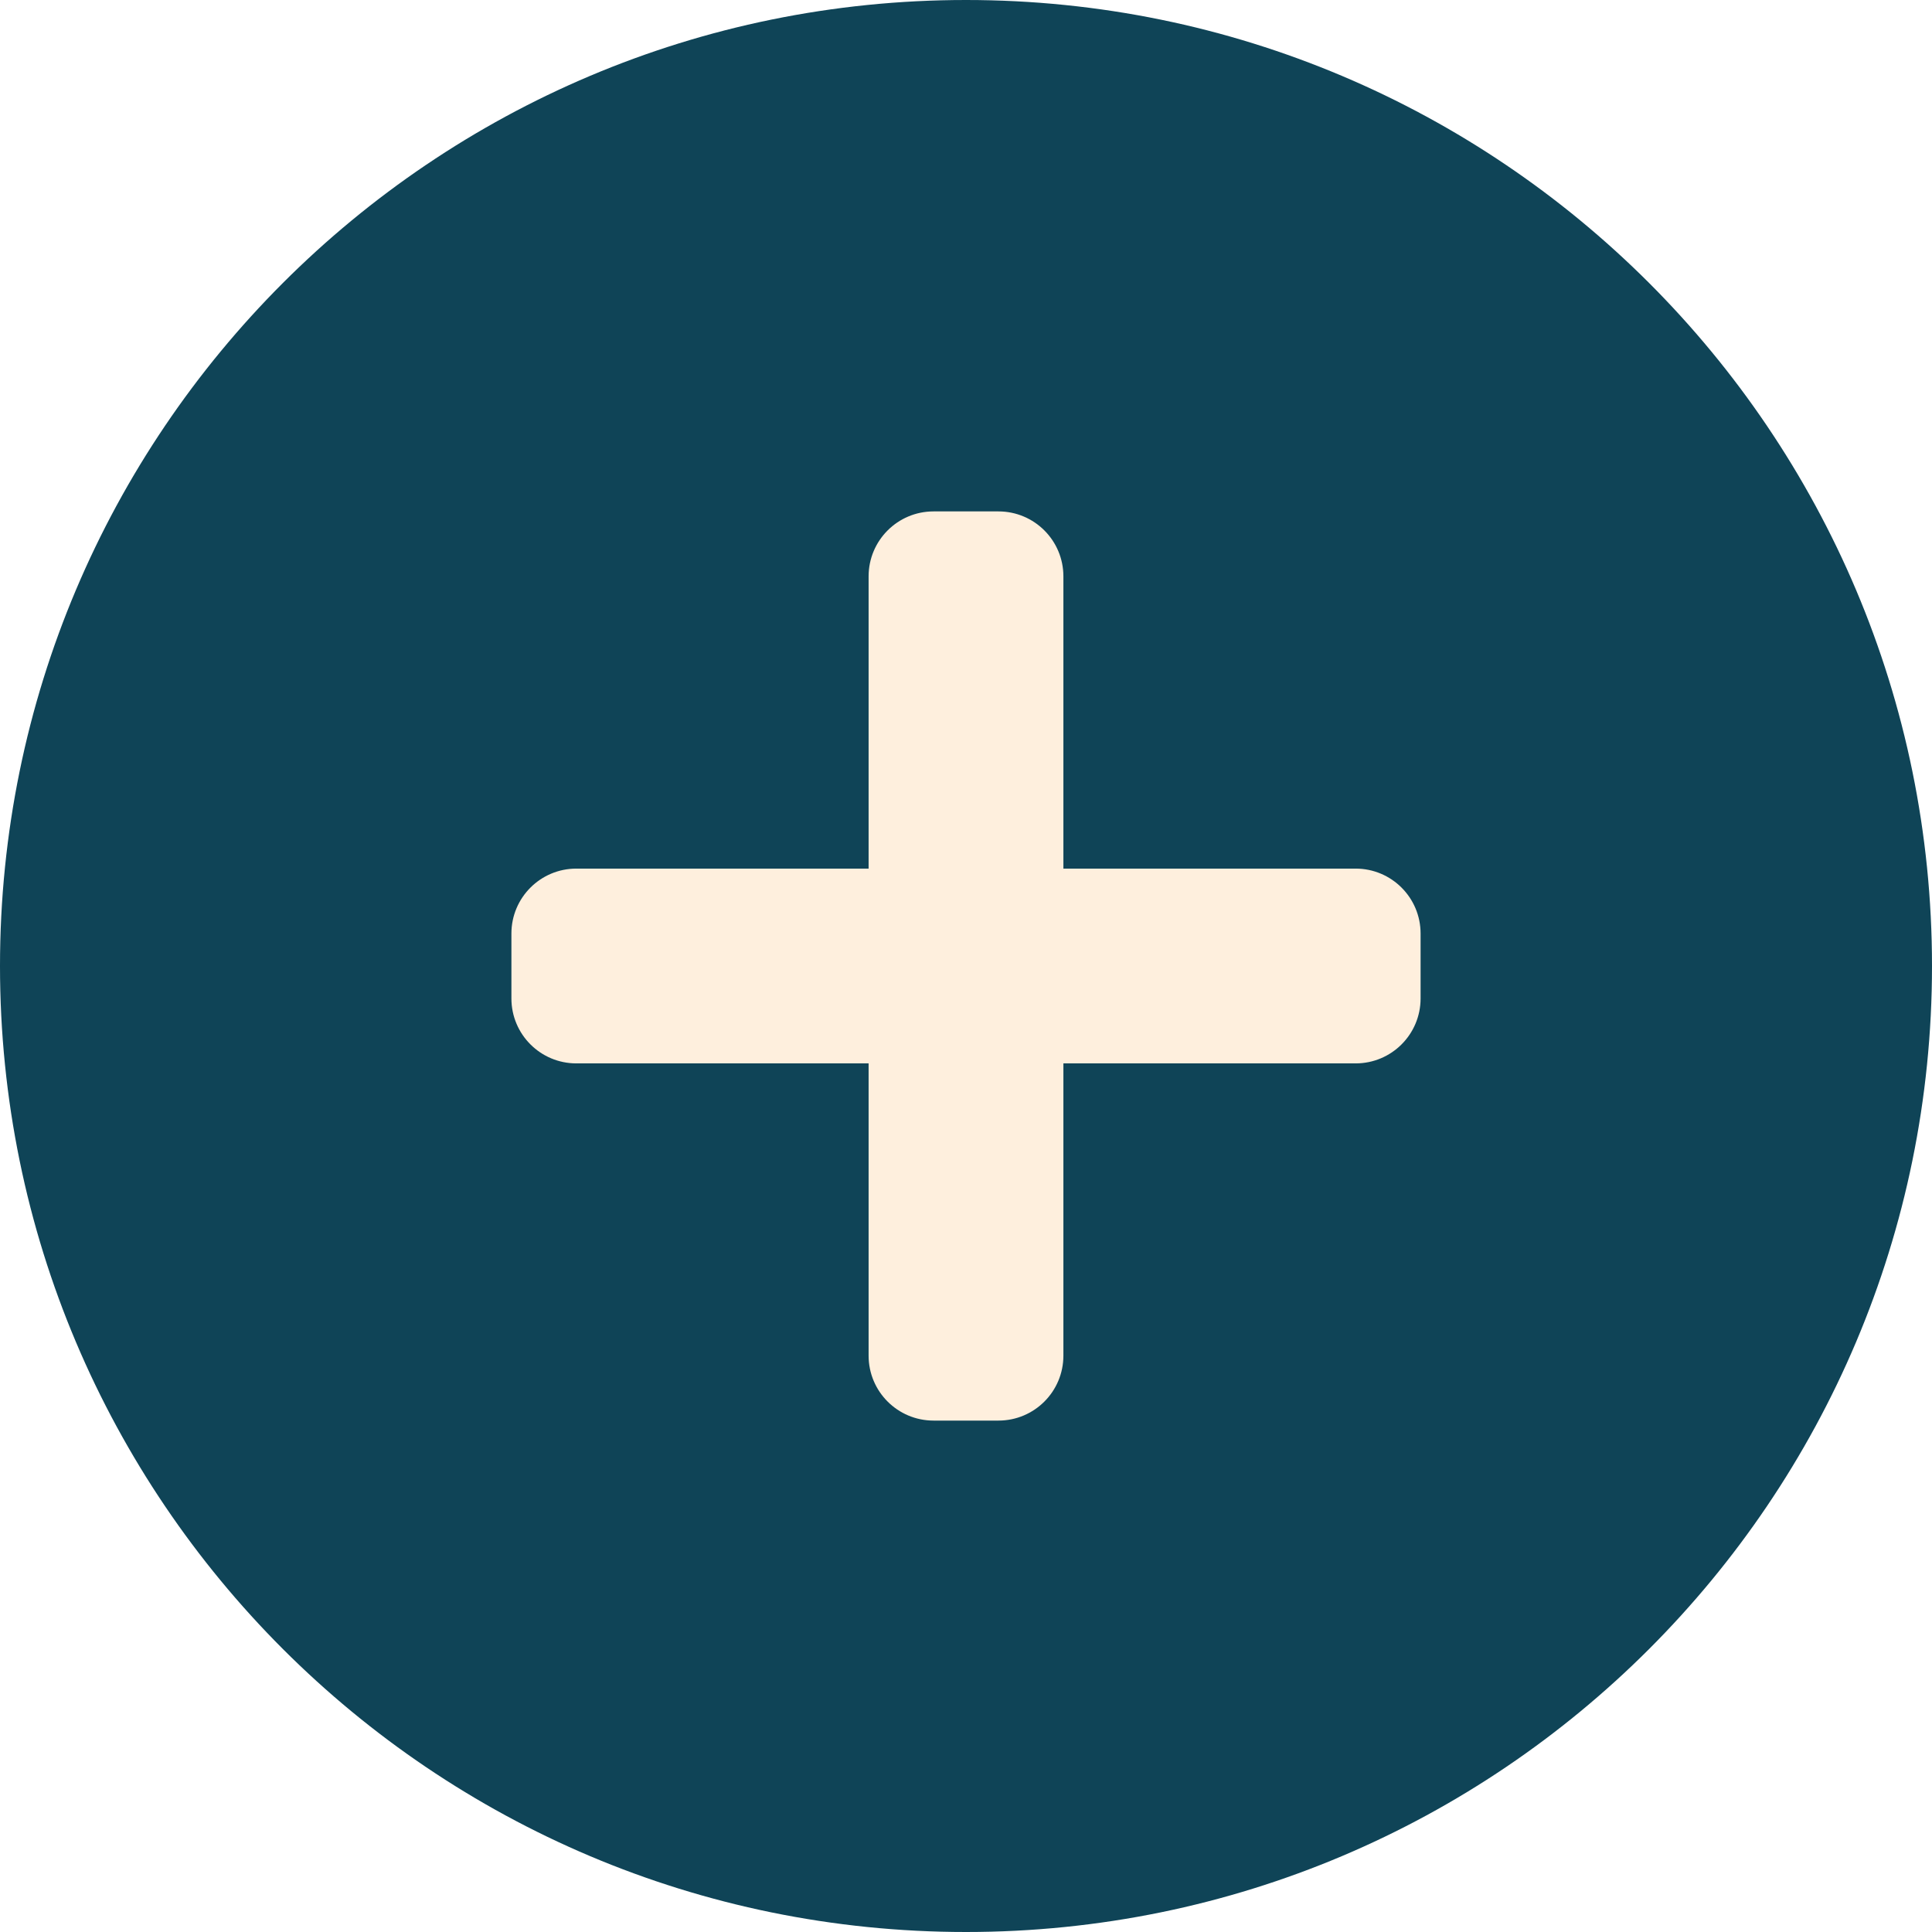
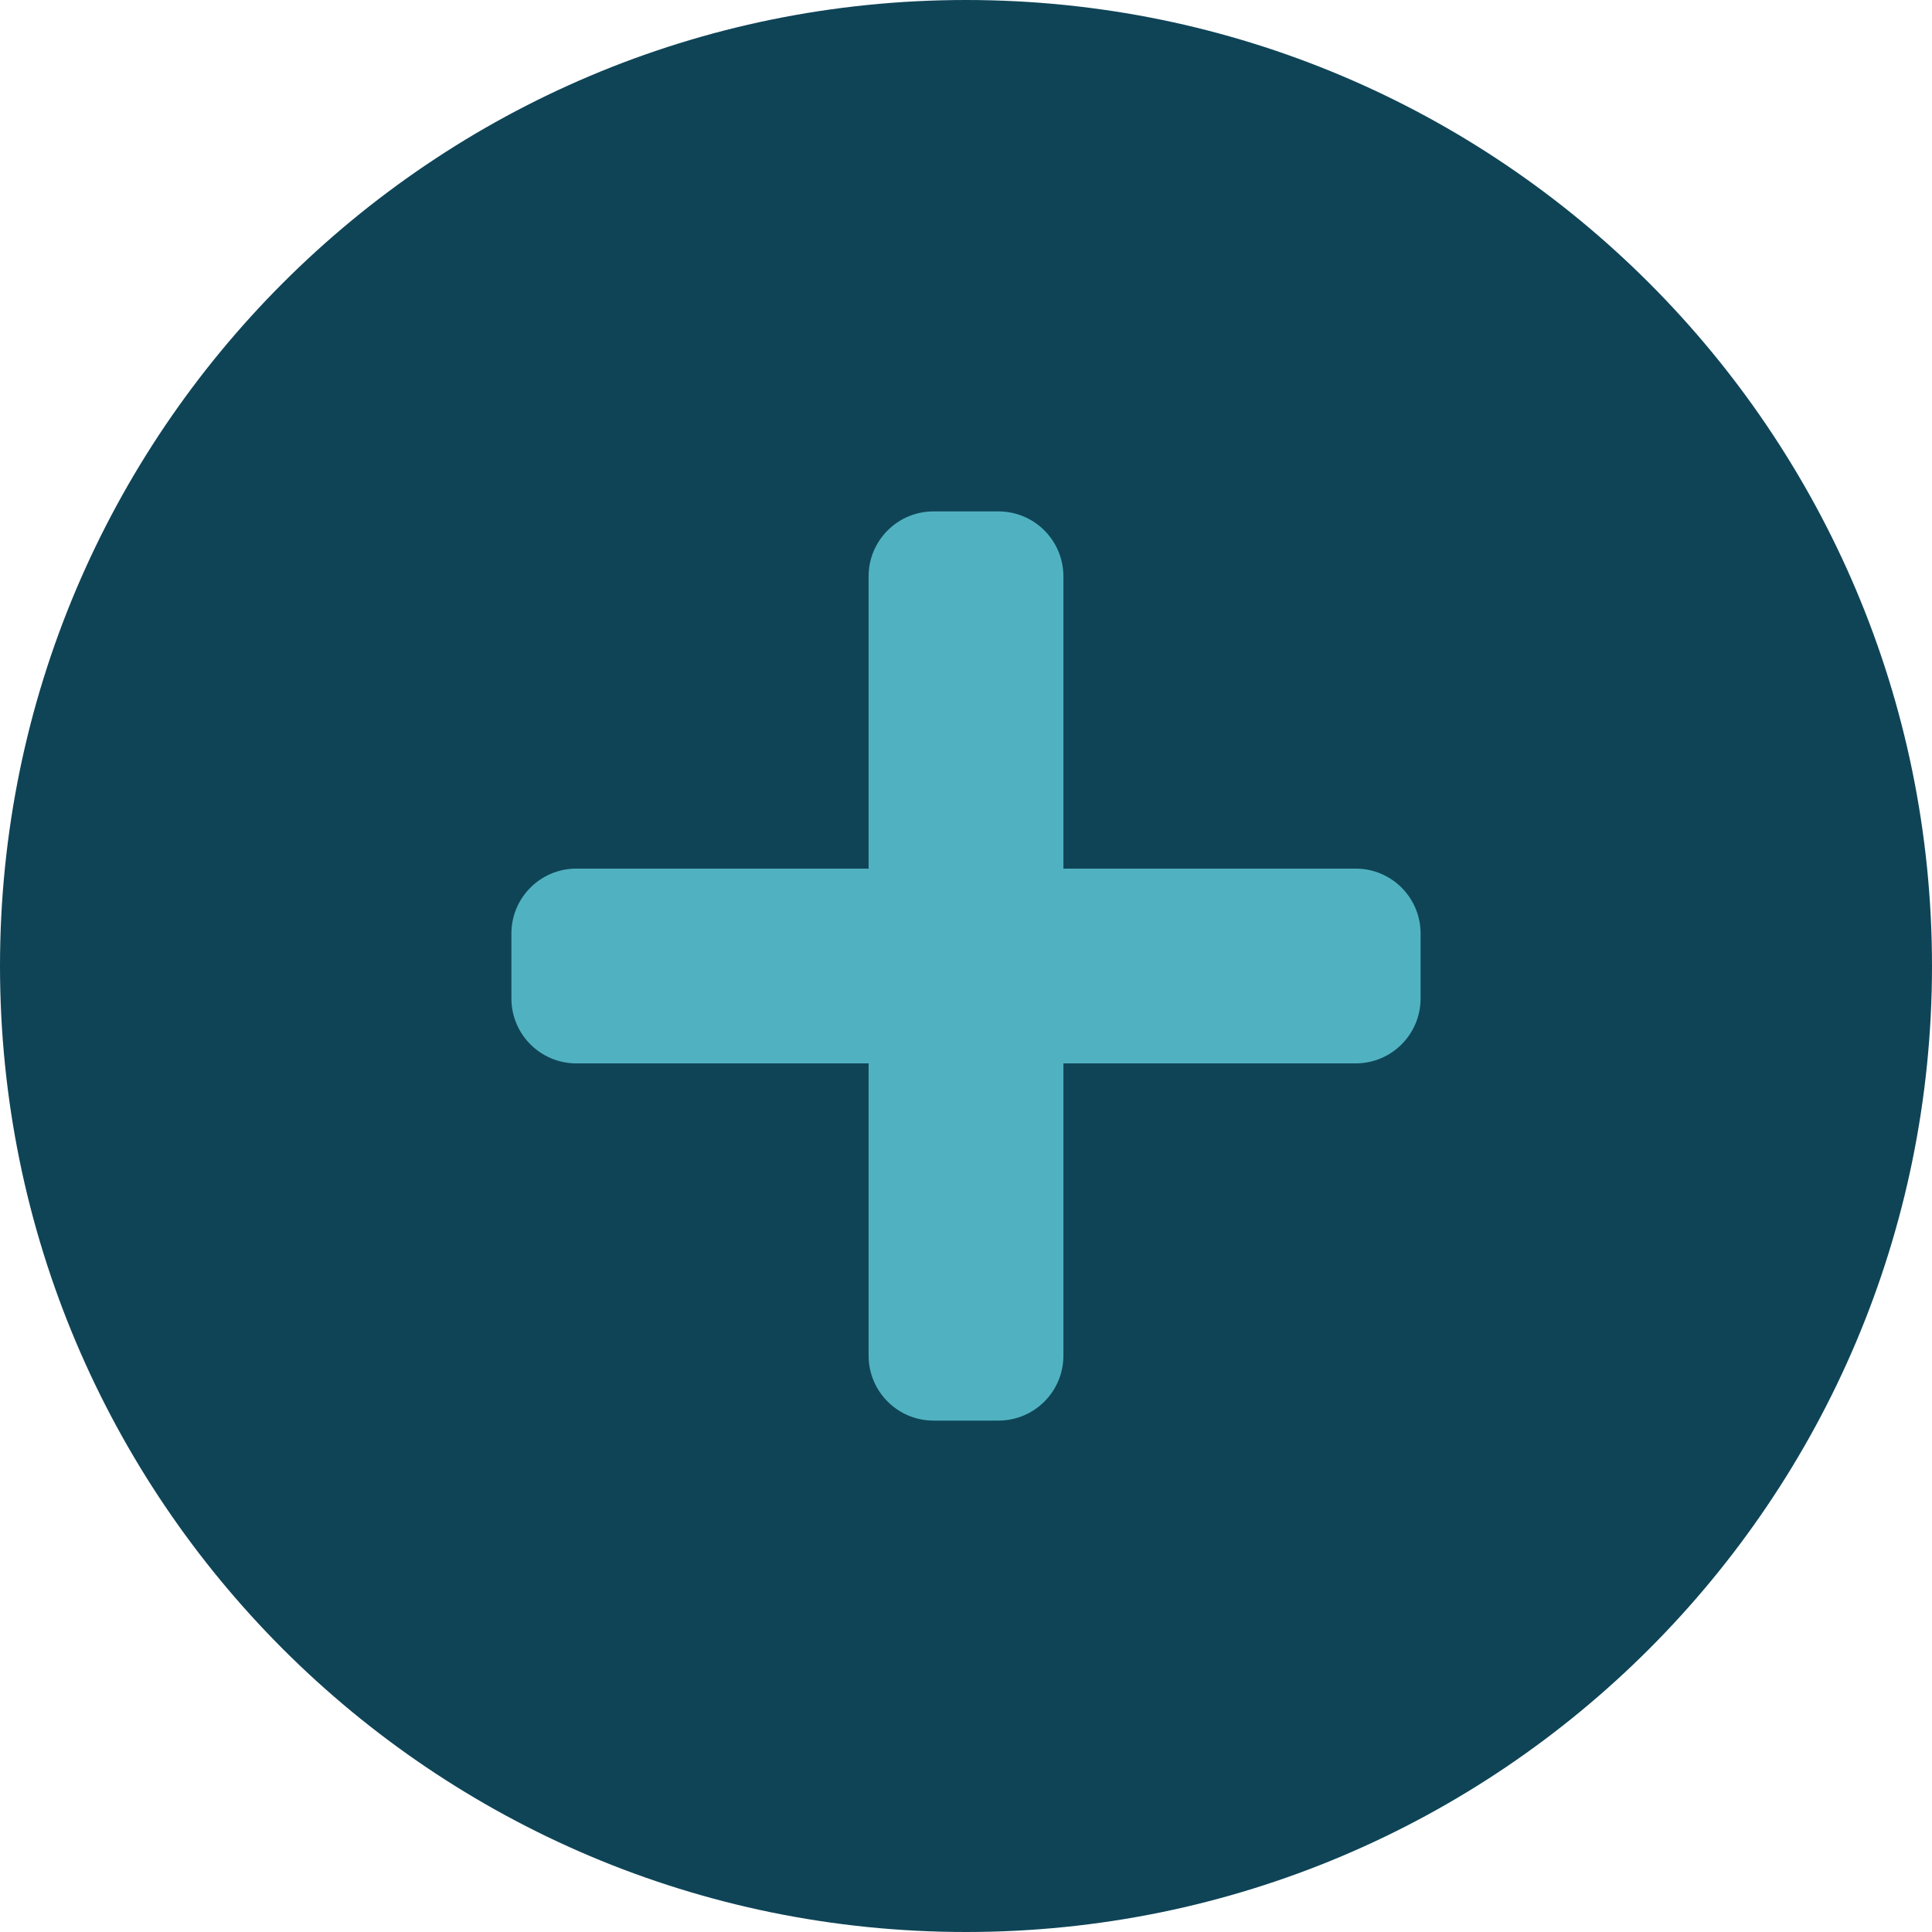
<svg xmlns="http://www.w3.org/2000/svg" width="34" height="34" viewBox="0 0 34 34" fill="none">
  <circle cx="17" cy="17" r="17" fill="#0F4457" />
-   <path d="M23.857 15.286H18.714V10.143C18.714 9.512 18.203 9 17.571 9H16.429C15.797 9 15.286 9.512 15.286 10.143V15.286H10.143C9.512 15.286 9 15.797 9 16.429V17.571C9 18.203 9.512 18.714 10.143 18.714H15.286V23.857C15.286 24.488 15.797 25 16.429 25H17.571C18.203 25 18.714 24.488 18.714 23.857V18.714H23.857C24.488 18.714 25 18.203 25 17.571V16.429C25 15.797 24.488 15.286 23.857 15.286Z" fill="#FEEFDD" />
+   <path d="M23.857 15.286H18.714V10.143C18.714 9.512 18.203 9 17.571 9H16.429C15.797 9 15.286 9.512 15.286 10.143V15.286H10.143C9.512 15.286 9 15.797 9 16.429V17.571C9 18.203 9.512 18.714 10.143 18.714H15.286V23.857C15.286 24.488 15.797 25 16.429 25H17.571C18.203 25 18.714 24.488 18.714 23.857V18.714H23.857C24.488 18.714 25 18.203 25 17.571V16.429C25 15.797 24.488 15.286 23.857 15.286Z" fill="#50B2C0" />
</svg>
